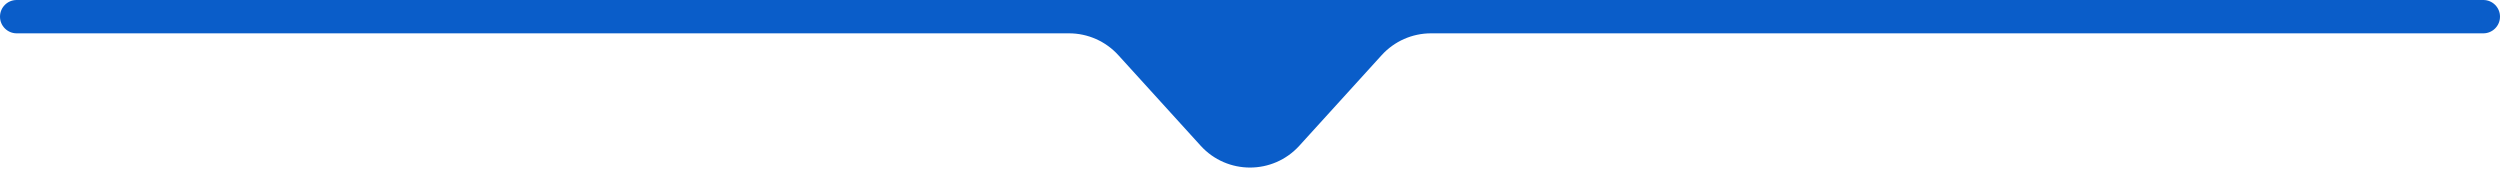
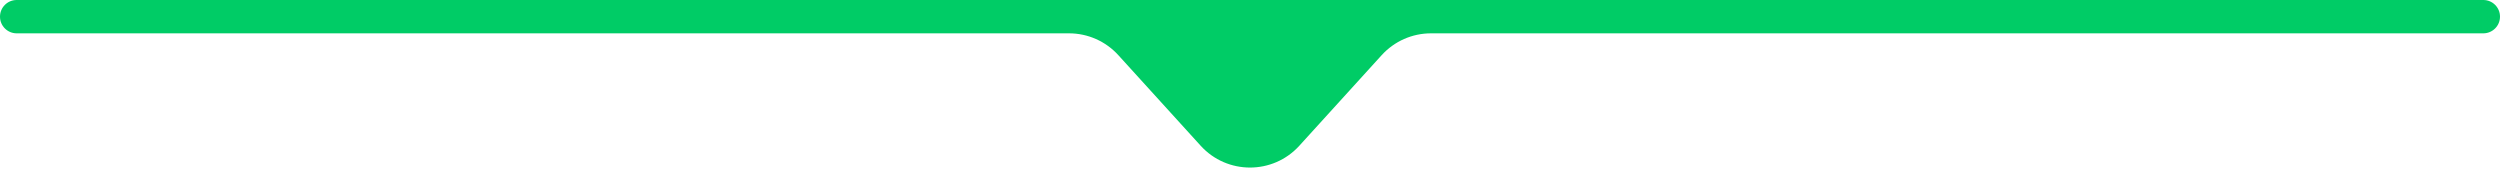
<svg xmlns="http://www.w3.org/2000/svg" width="150" height="11" viewBox="0 0 150 11" fill="none">
-   <path fill-rule="evenodd" clip-rule="evenodd" d="M149 2C149.552 2 150 1.552 150 1C150 0.448 149.552 0 149 0H1C0.448 0 0 0.448 0 1C0 1.552 0.448 2 1 2H64.14C65.267 2 66.341 2.475 67.099 3.309L72.04 8.744C73.627 10.49 76.373 10.49 77.96 8.744L82.901 3.309C83.659 2.475 84.733 2 85.86 2H149Z" fill="#0A5DC9" />
+   <path fill-rule="evenodd" clip-rule="evenodd" d="M149 2C149.552 2 150 1.552 150 1C150 0.448 149.552 0 149 0H1C0.448 0 0 0.448 0 1C0 1.552 0.448 2 1 2H64.14C65.267 2 66.341 2.475 67.099 3.309L72.04 8.744C73.627 10.49 76.373 10.49 77.96 8.744L82.901 3.309C83.659 2.475 84.733 2 85.86 2H149Z" fill="#00CC66" />
</svg>
